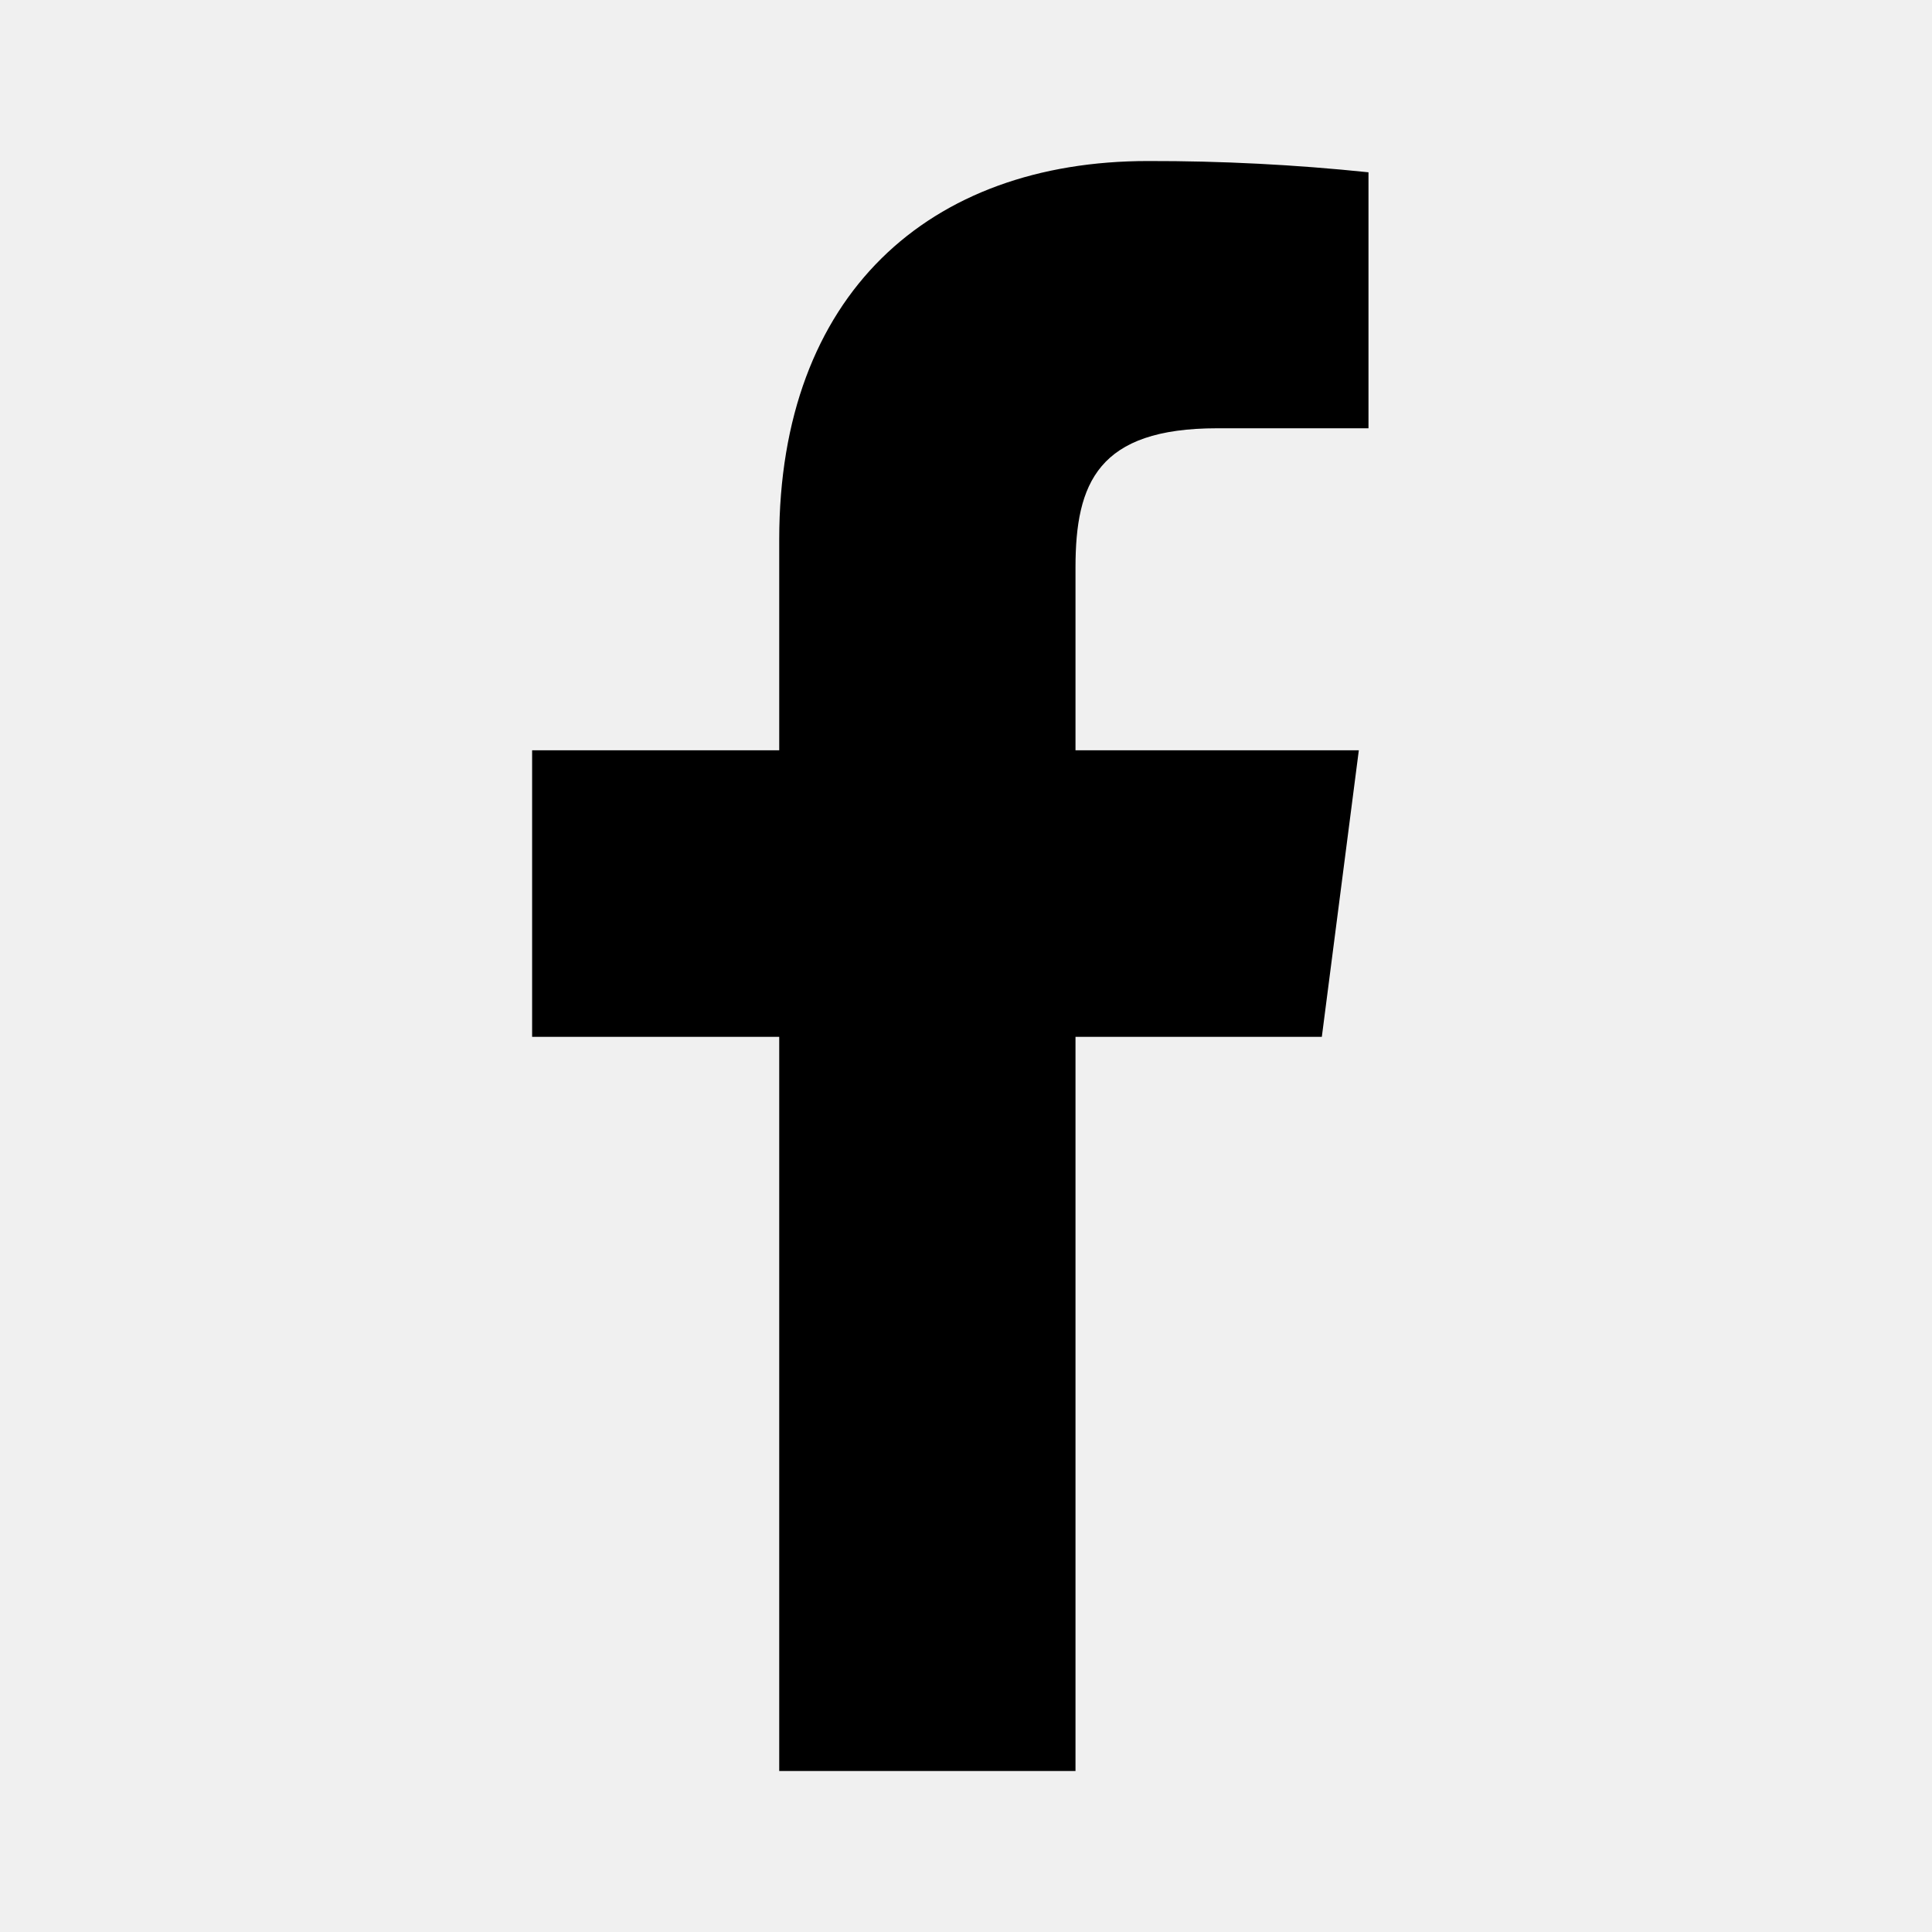
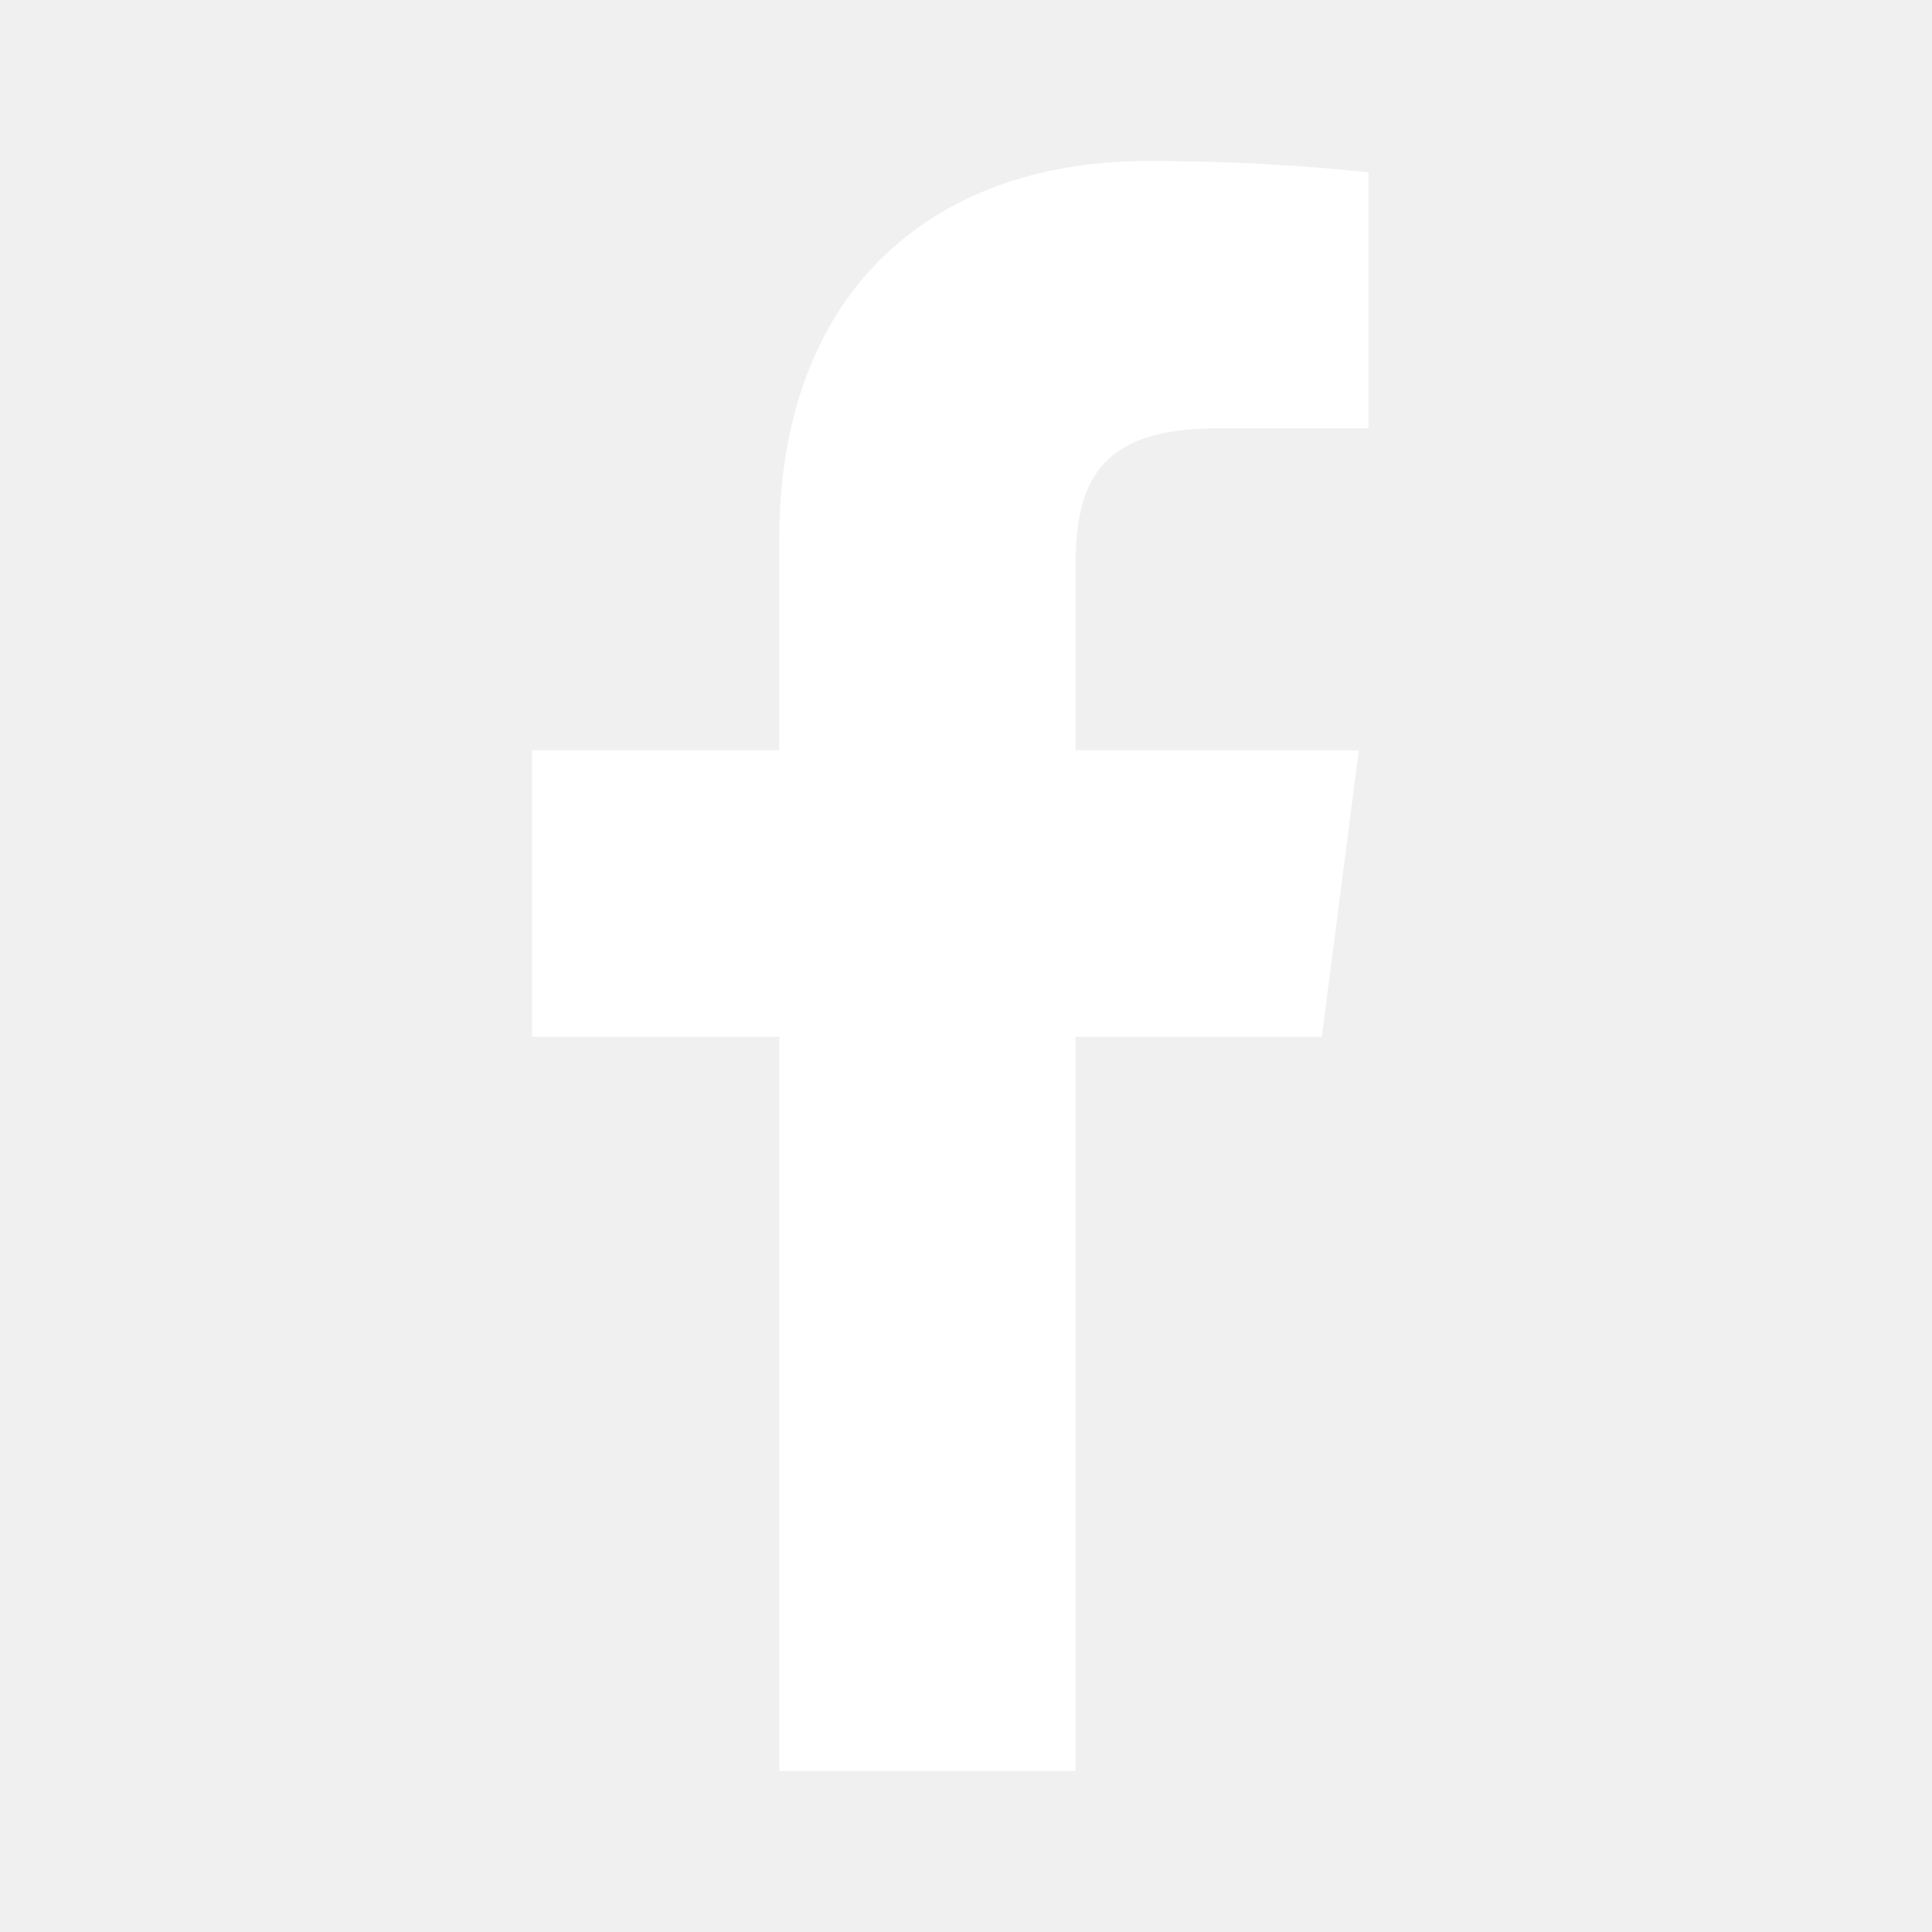
<svg xmlns="http://www.w3.org/2000/svg" width="40" height="40" viewBox="0 0 40 40" fill="none">
-   <path d="M25.2 8.867H28.333V3.567C26.816 3.409 25.292 3.331 23.767 3.334C19.233 3.334 16.133 6.1 16.133 11.167V15.534H11.017V21.467H16.133V36.667H22.267V21.467H27.367L28.133 15.534H22.267V11.75C22.267 10 22.733 8.867 25.2 8.867Z" fill="black" />
+   <path d="M25.2 8.867H28.333V3.567C26.816 3.409 25.292 3.331 23.767 3.334C19.233 3.334 16.133 6.1 16.133 11.167V15.534H11.017V21.467H16.133V36.667H22.267V21.467H27.367L28.133 15.534H22.267V11.75C22.267 10 22.733 8.867 25.2 8.867Z" fill="#fff" />
</svg>
